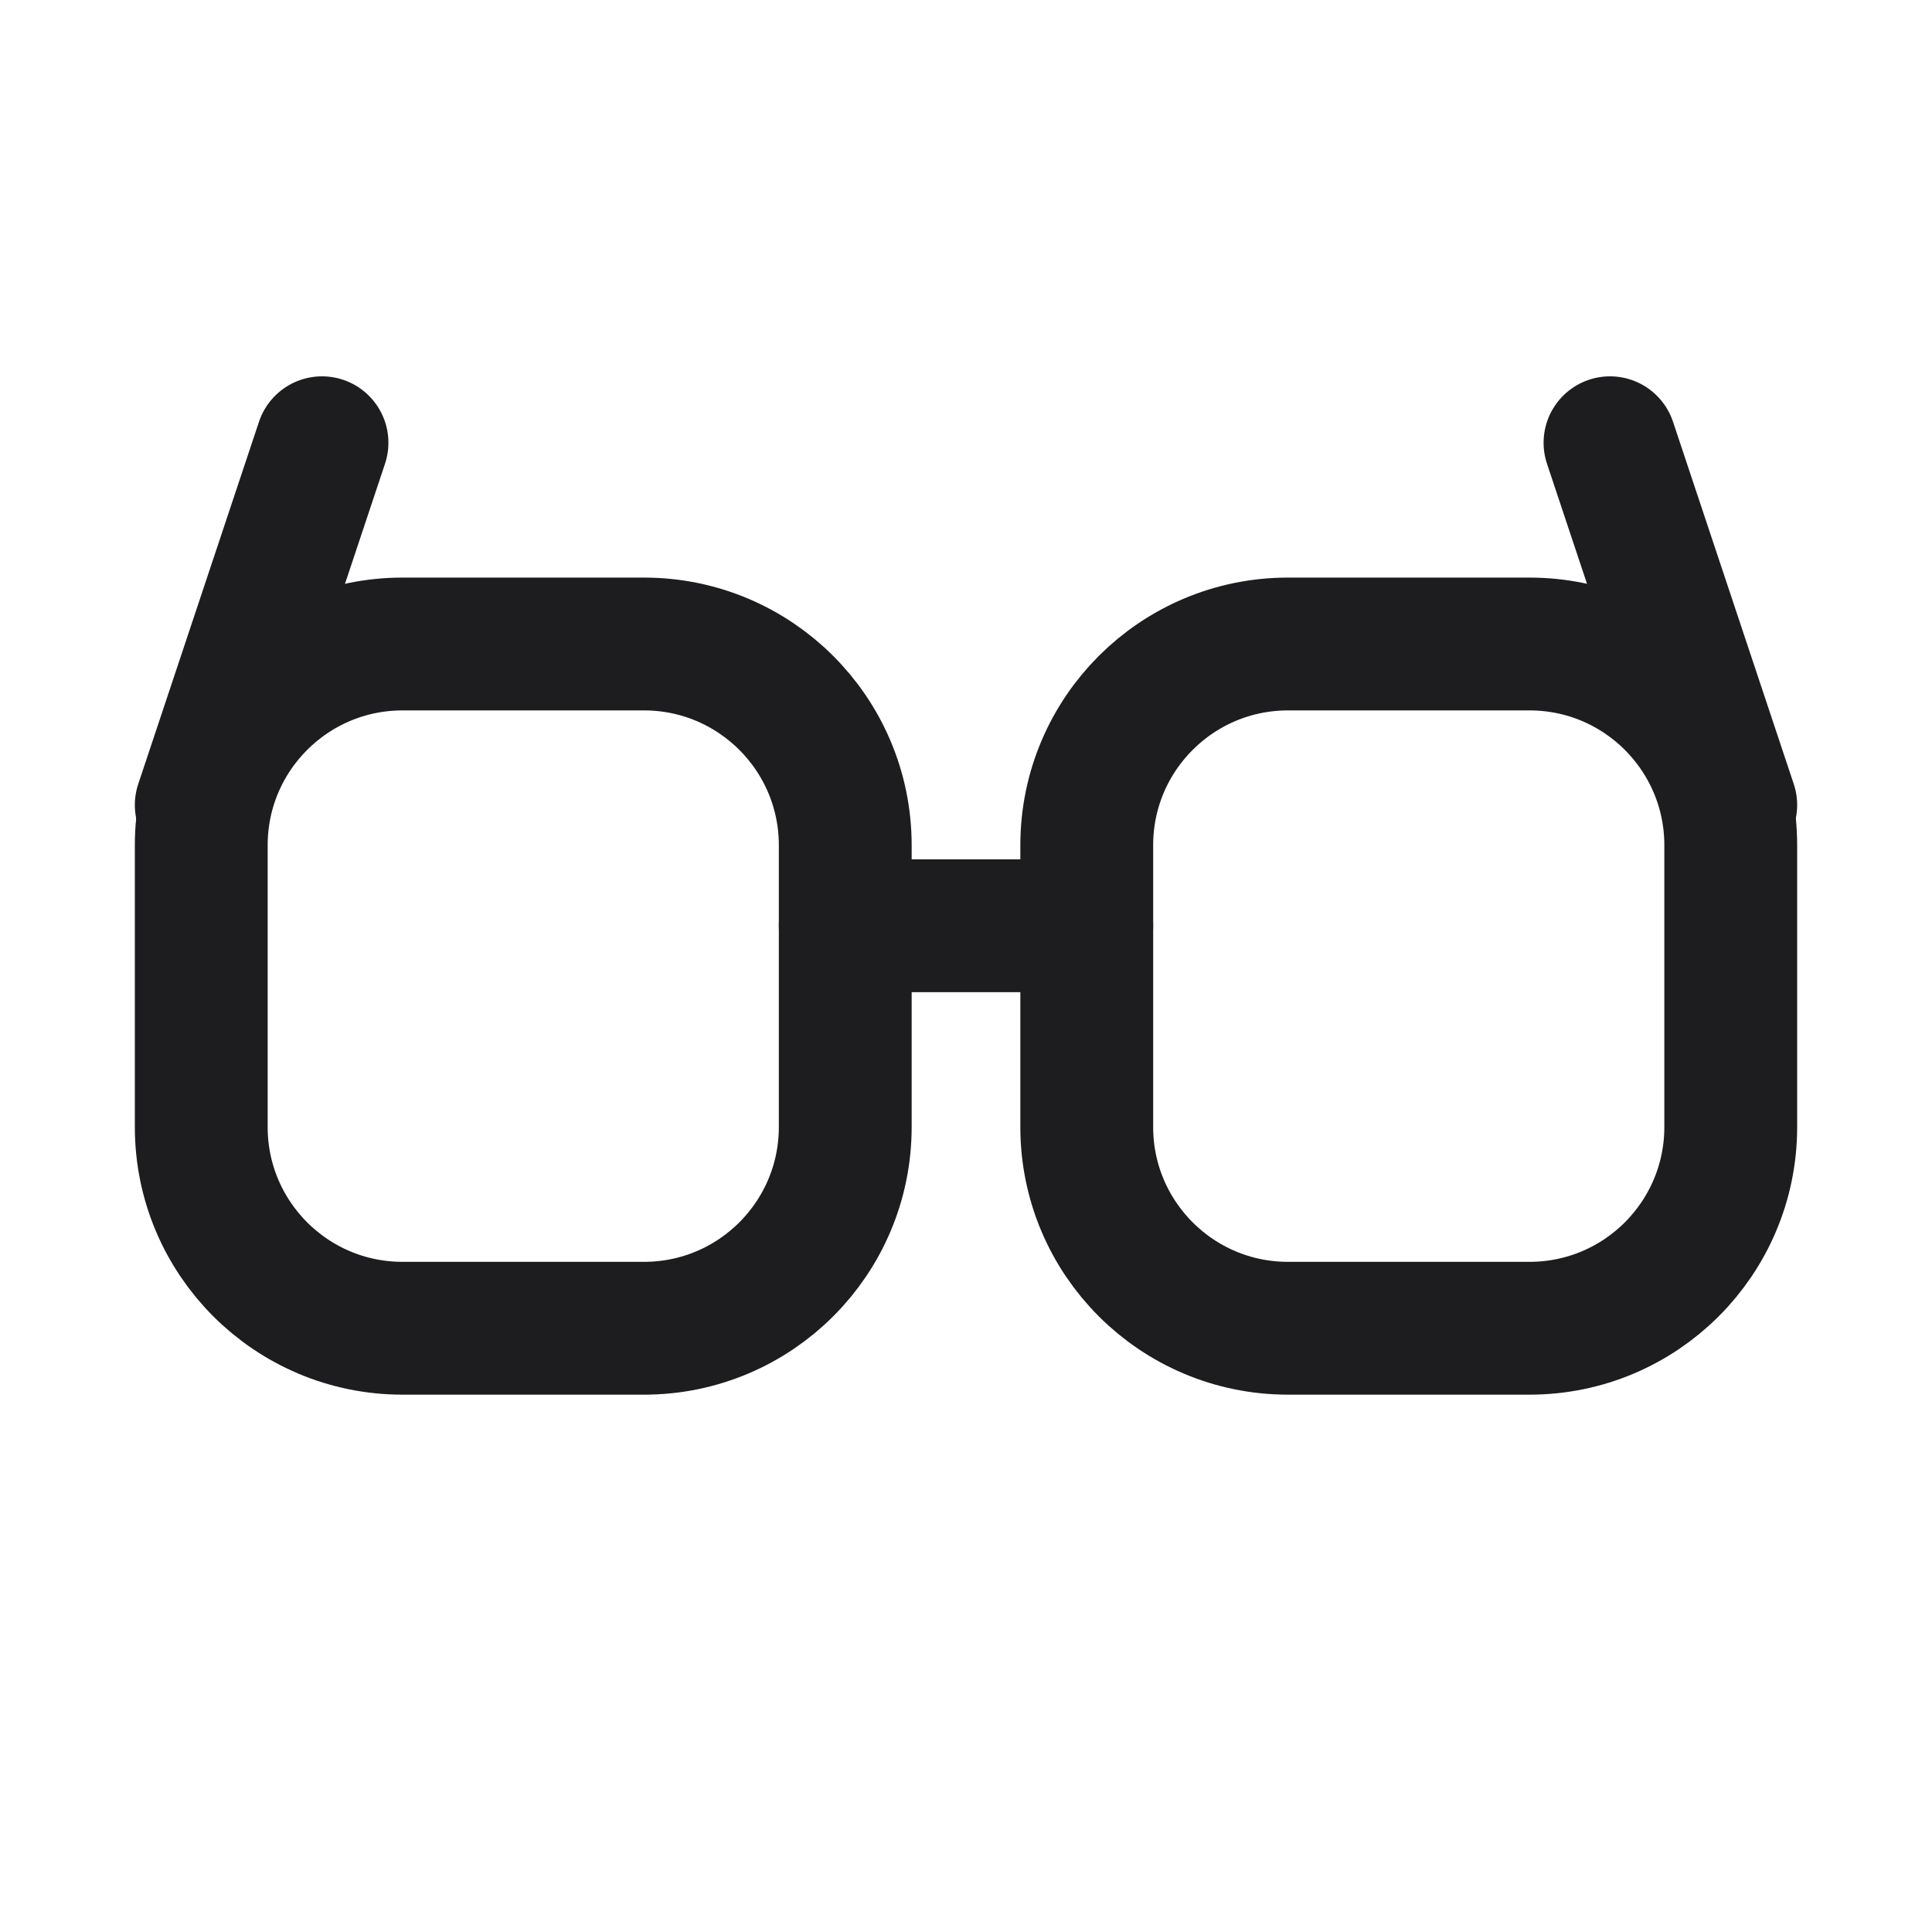
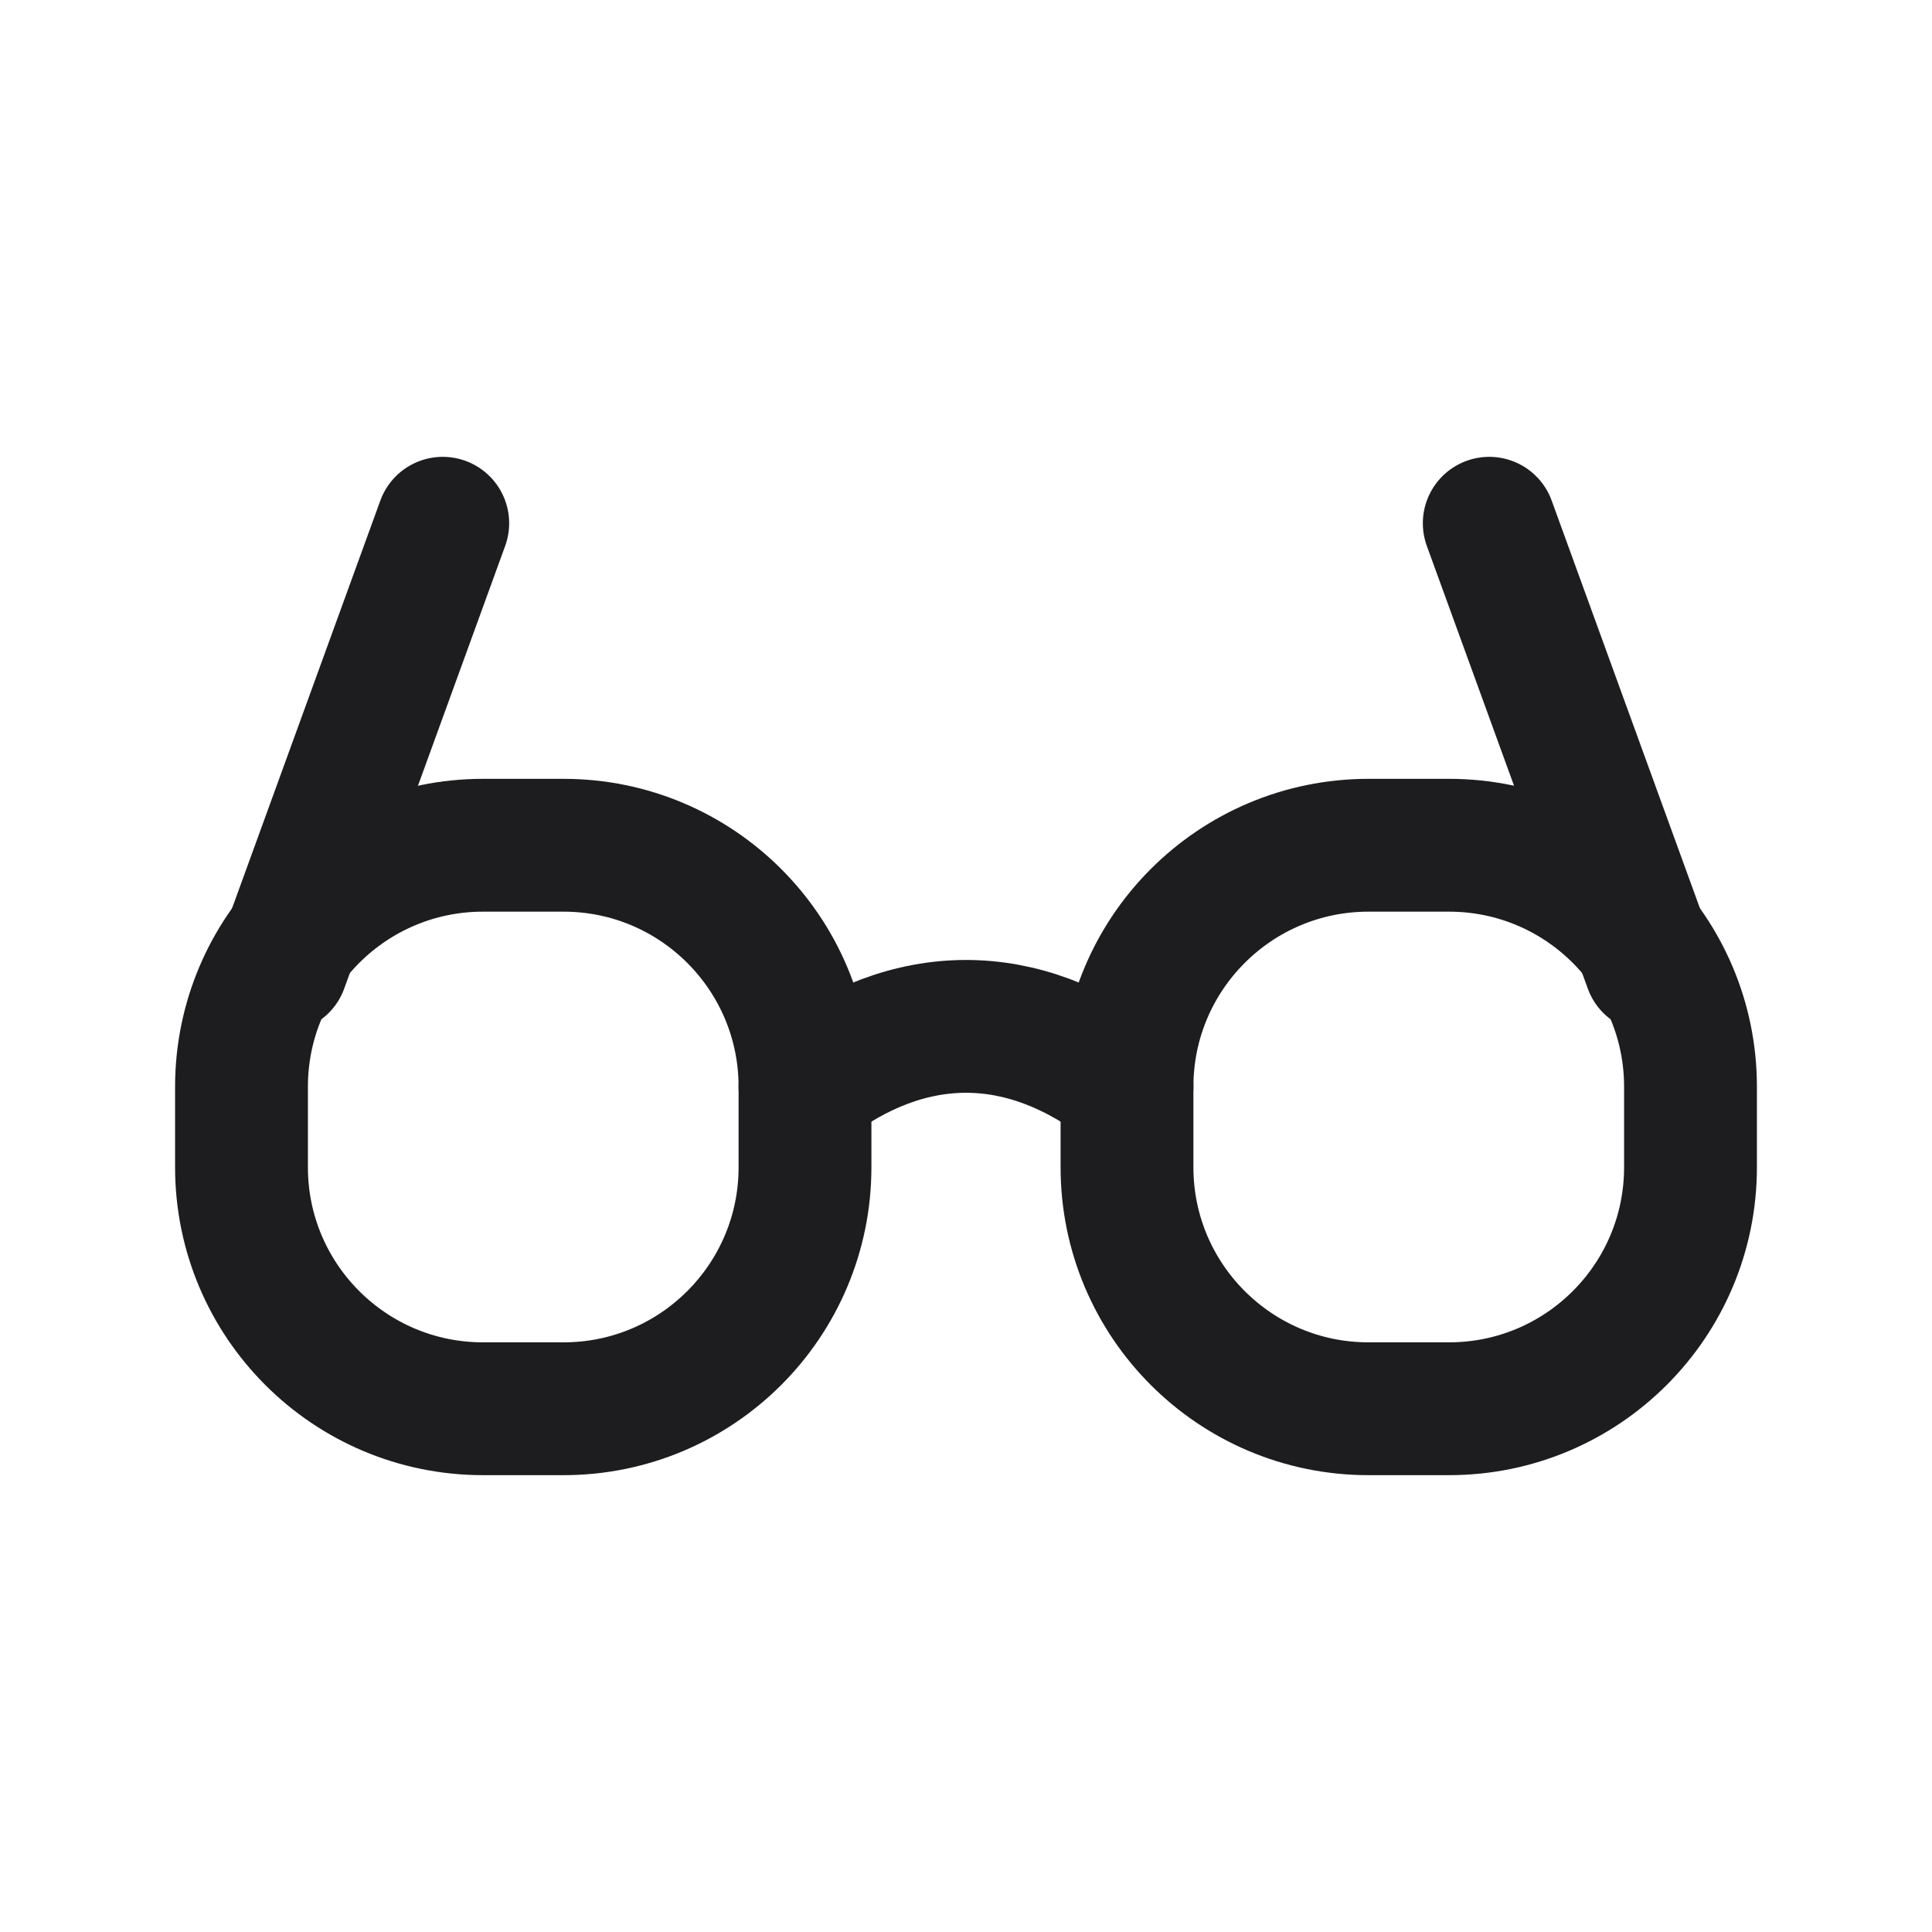
<svg xmlns="http://www.w3.org/2000/svg" width="24" height="24" viewBox="0 0 24 24" fill="none" stroke="#1d1d1f" stroke-width="1.65" stroke-linecap="round" stroke-linejoin="round">
-   <rect x="2.5" y="8" width="8" height="8.5" rx="2.5" />
-   <rect x="13.5" y="8" width="8" height="8.5" rx="2.5" />
-   <path d="M10.5 11.5h3M2.5 10 4 5.5M21.5 10 20 5.5" />
+   <rect x="3" y="10.5" width="7" height="7" rx="3" />
+   <rect x="14" y="10.5" width="7" height="7" rx="3" />
+   <path d="M10 13.5c1.3-1 2.7-1 4 0M3.5 12l2-5.5M20.5 12l-2-5.5" />
</svg>
